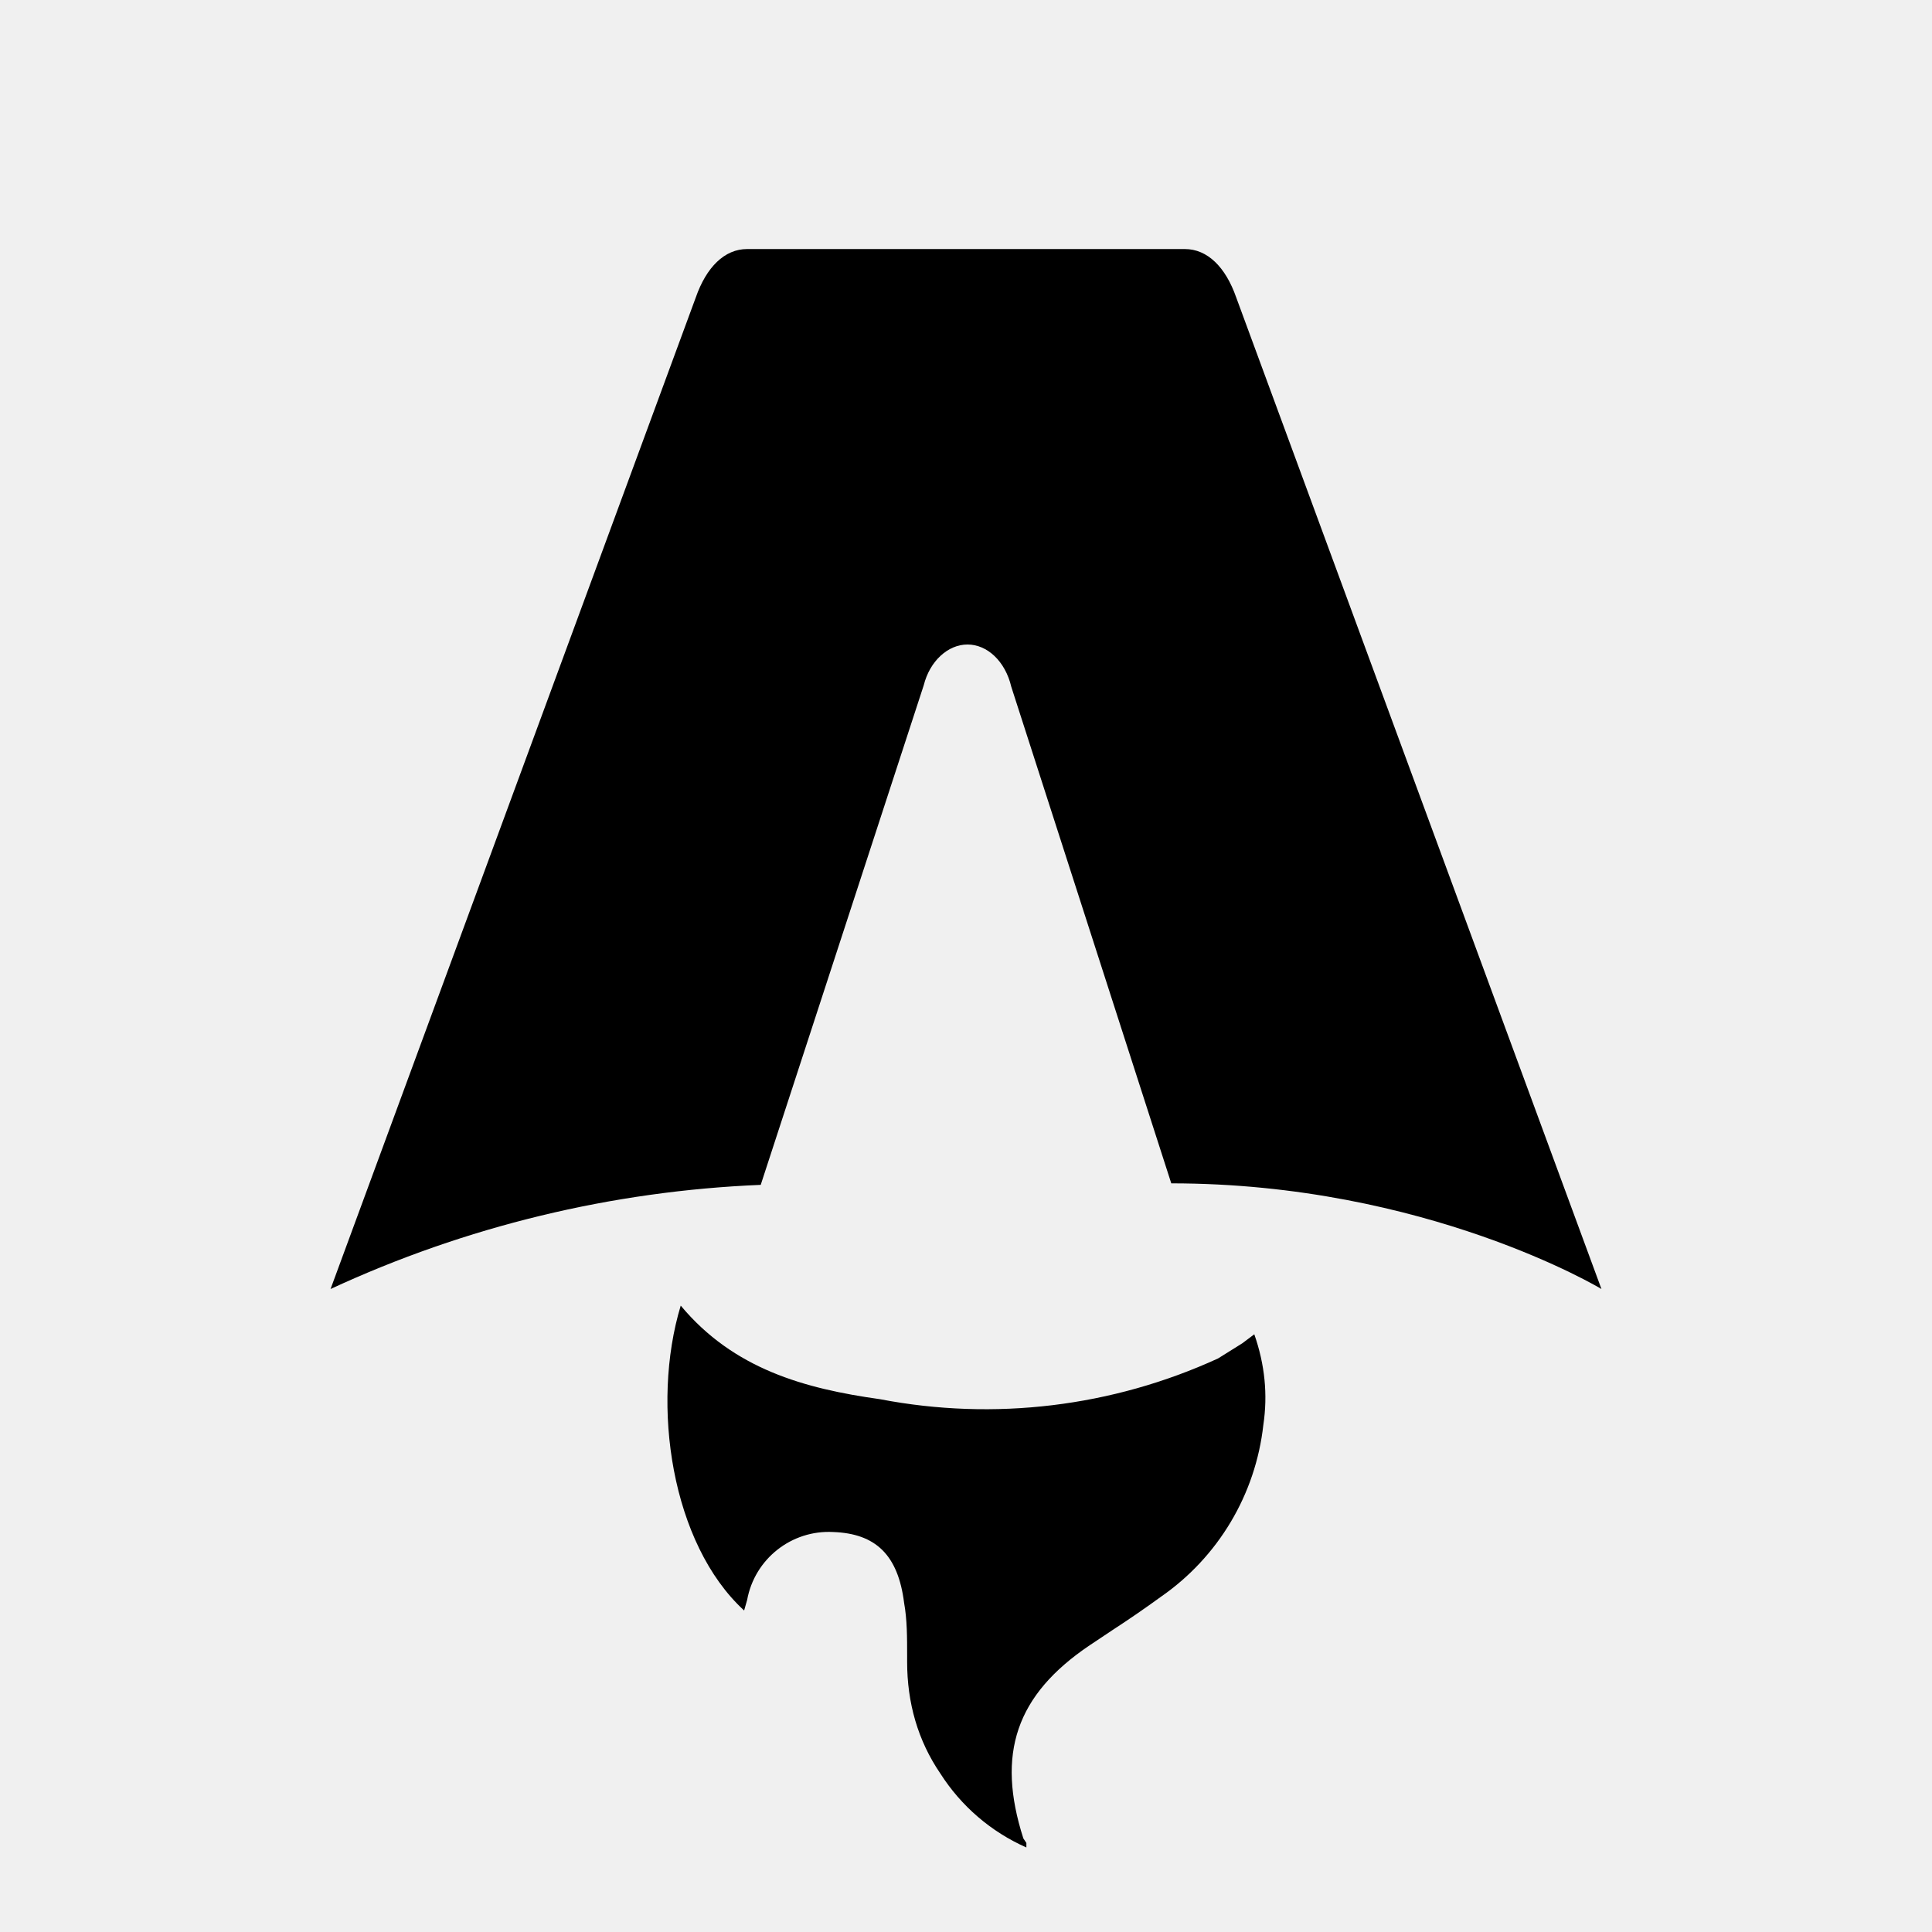
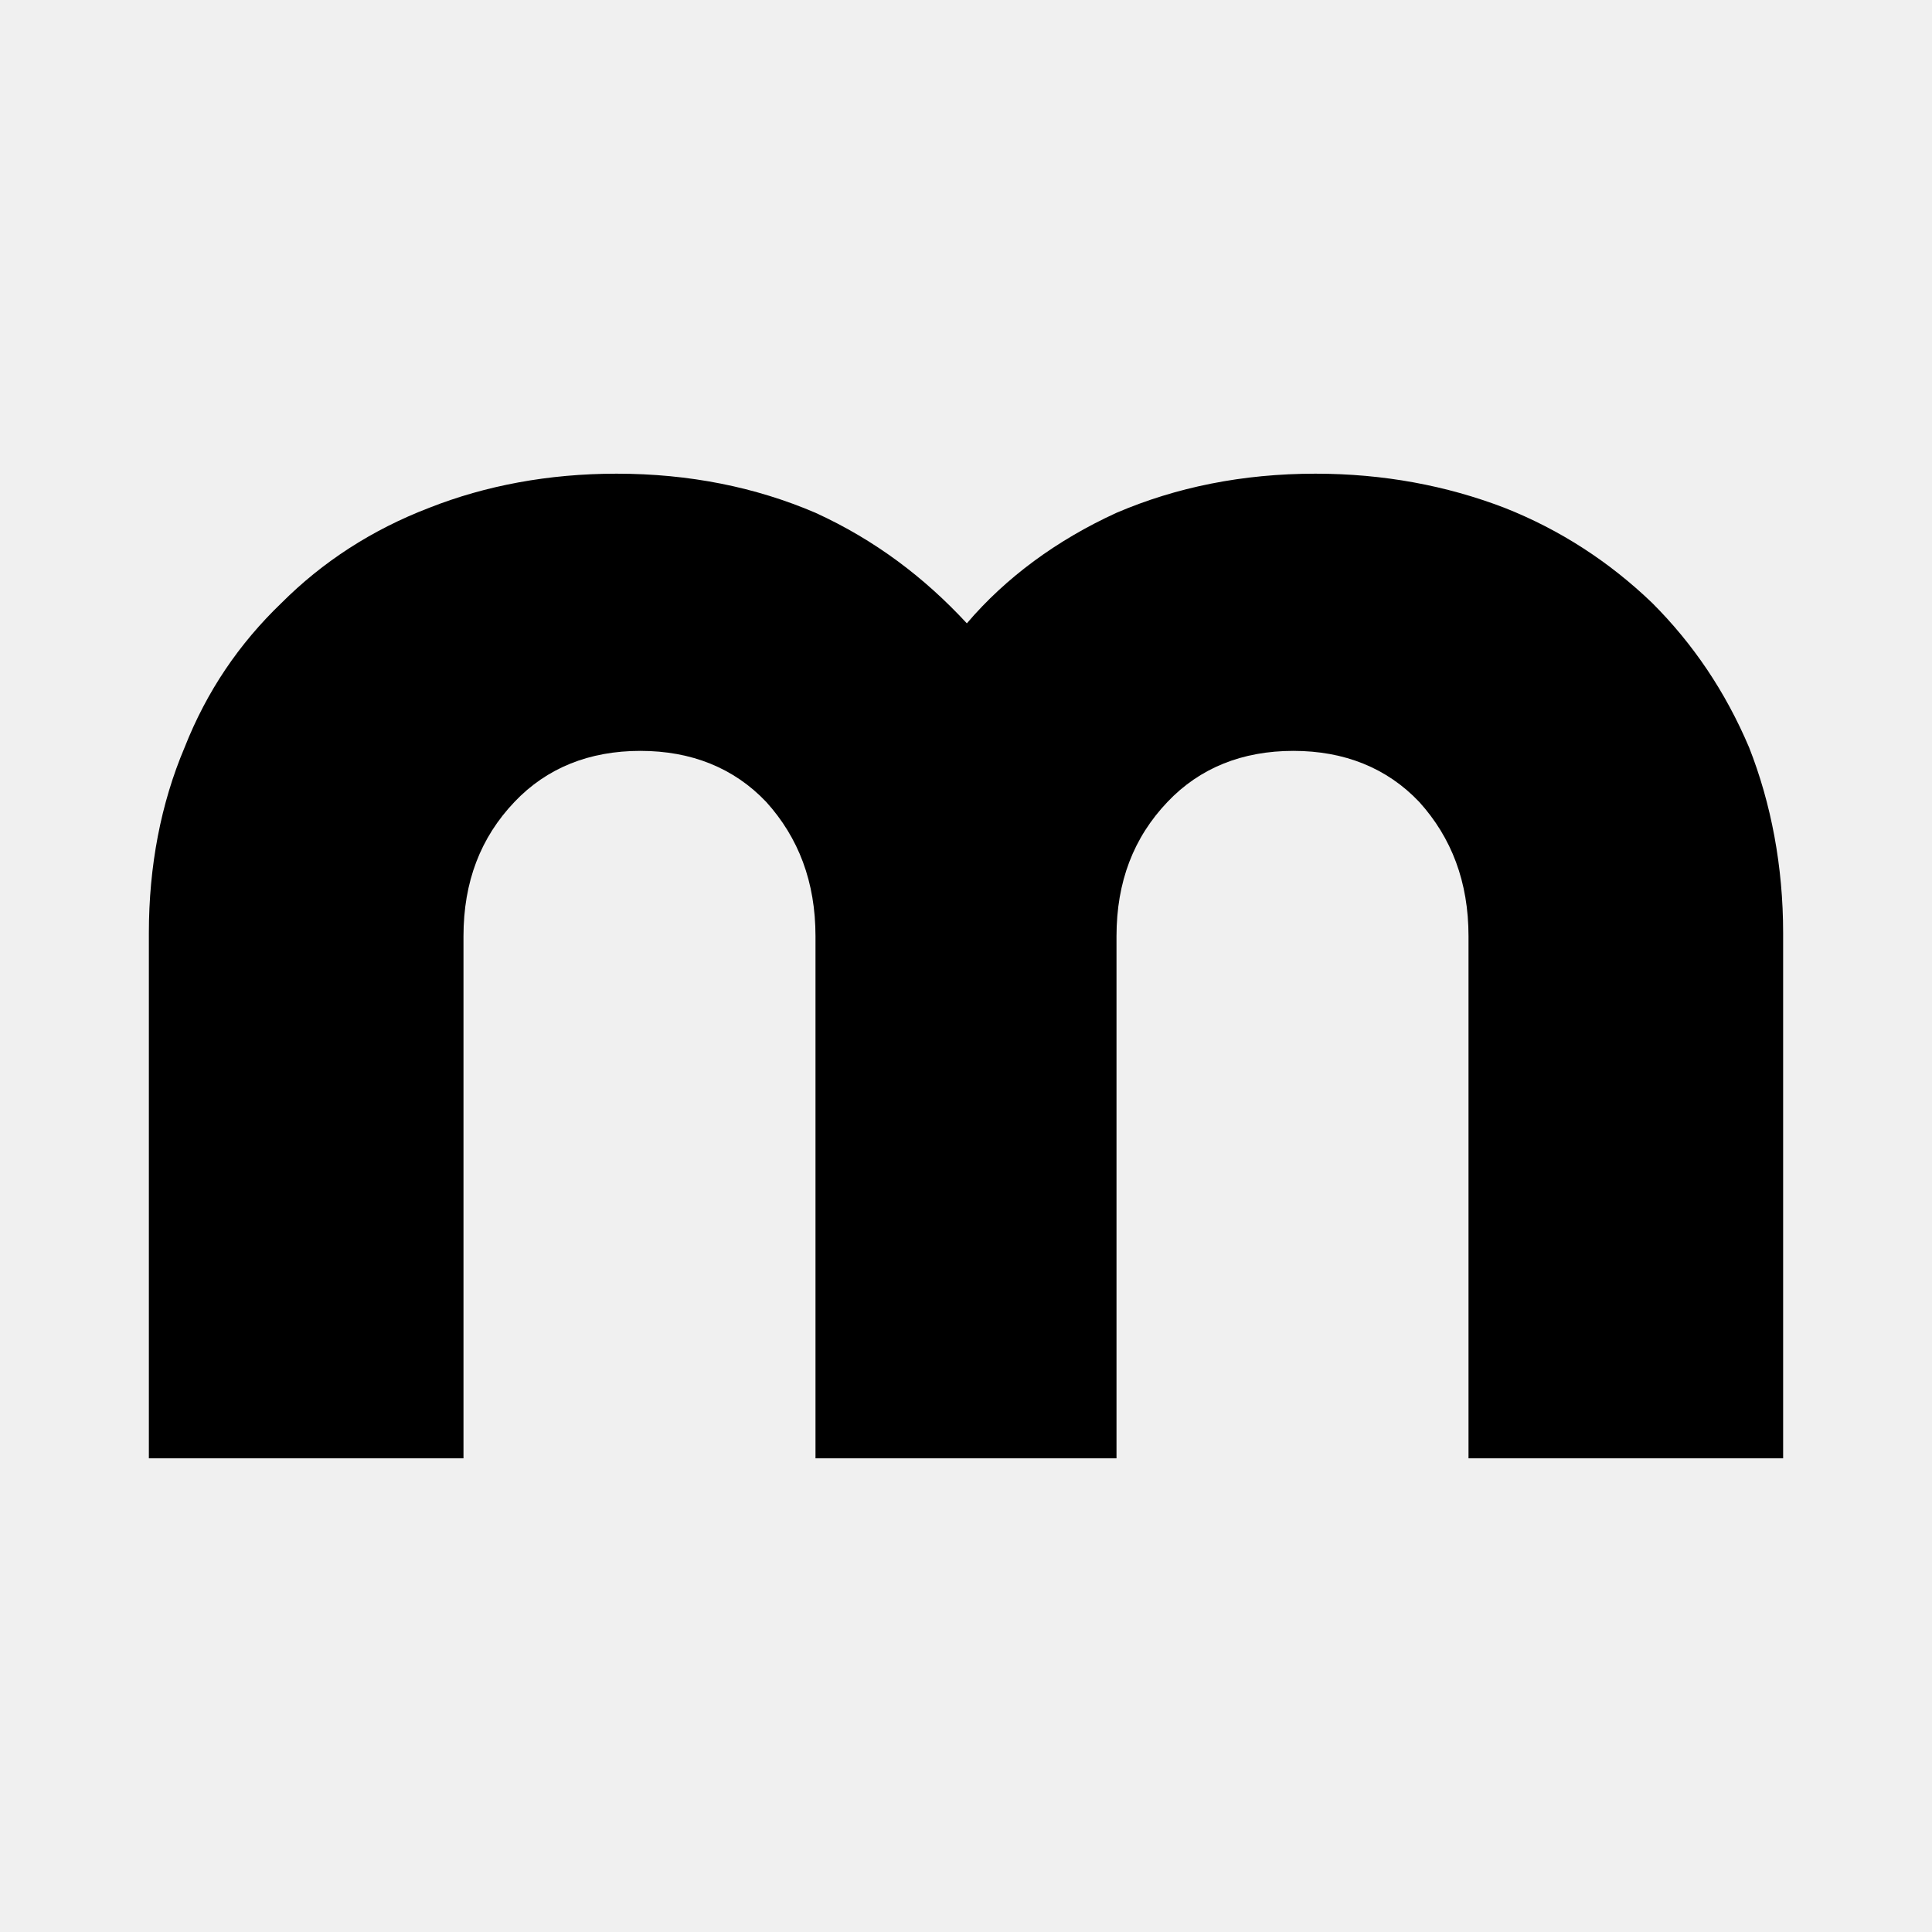
- <svg xmlns="http://www.w3.org/2000/svg" fill="none" viewBox="0 0 128 128">
-   <path d="M50.4 78.5a75.1 75.1 0 0 0-28.5 6.9l24.2-65.7c.7-2 1.9-3.2 3.4-3.2h29c1.5 0 2.7 1.2 3.4 3.2l24.2 65.7s-11.6-7-28.5-7L67 45.5c-.4-1.7-1.6-2.8-2.9-2.8-1.3 0-2.5 1.1-2.9 2.7L50.4 78.5Zm-1.1 28.2Zm-4.2-20.2c-2 6.6-.6 15.8 4.2 20.2a17.5 17.5 0 0 1 .2-.7 5.5 5.5 0 0 1 5.7-4.5c2.8.1 4.3 1.5 4.7 4.7.2 1.1.2 2.3.2 3.5v.4c0 2.7.7 5.2 2.2 7.4a13 13 0 0 0 5.7 4.9v-.3l-.2-.3c-1.8-5.6-.5-9.5 4.4-12.8l1.5-1a73 73 0 0 0 3.2-2.2 16 16 0 0 0 6.8-11.4c.3-2 .1-4-.6-6l-.8.6-1.6 1a37 37 0 0 1-22.4 2.7c-5-.7-9.7-2-13.2-6.2Z" />
-   <style>
-         path { fill: #000; }
-         @media (prefers-color-scheme: dark) {
-             path { fill: #FFF; }
-         }
-     </style>
+ <svg xmlns="http://www.w3.org/2000/svg" width="100%" height="100%" viewBox="0 0 128 128" version="1.1" xml:space="preserve" style="fill-rule:evenodd;clip-rule:evenodd;stroke-linejoin:round;stroke-miterlimit:2;">
+   <g transform="matrix(0.904218,0,0,0.904218,-12.8093,-5.25522)">
+     <path d="M121.765,112.663L144.817,112.663L144.817,74.162C144.817,69.302 143.944,64.692 142.325,60.58C140.58,56.468 138.213,52.979 135.222,49.989C132.107,46.998 128.494,44.631 124.382,43.011C120.146,41.391 115.535,40.519 110.551,40.519C105.193,40.519 100.334,41.516 95.973,43.385C91.612,45.379 87.874,48.12 85.008,51.484C81.893,48.12 78.279,45.379 73.918,43.385C69.557,41.516 64.698,40.519 59.34,40.519C54.356,40.519 49.746,41.391 45.634,43.011C41.397,44.631 37.784,46.998 34.793,49.989C31.678,52.979 29.311,56.468 27.691,60.58C25.947,64.692 25.074,69.302 25.074,74.162L25.074,112.663L48.126,112.663L48.126,74.411C48.126,70.424 49.372,67.184 51.864,64.567C54.231,62.075 57.346,60.829 61.084,60.829C64.822,60.829 67.937,62.075 70.305,64.567C72.672,67.184 73.918,70.424 73.918,74.411L73.918,112.663L95.973,112.663L95.973,74.411C95.973,70.424 97.219,67.184 99.711,64.567C102.078,62.075 105.193,60.829 108.931,60.829C112.669,60.829 115.784,62.075 118.152,64.567C120.519,67.184 121.765,70.424 121.765,74.411L121.765,112.663Z" style="fill-rule:nonzero;" />
+   </g>
</svg>
